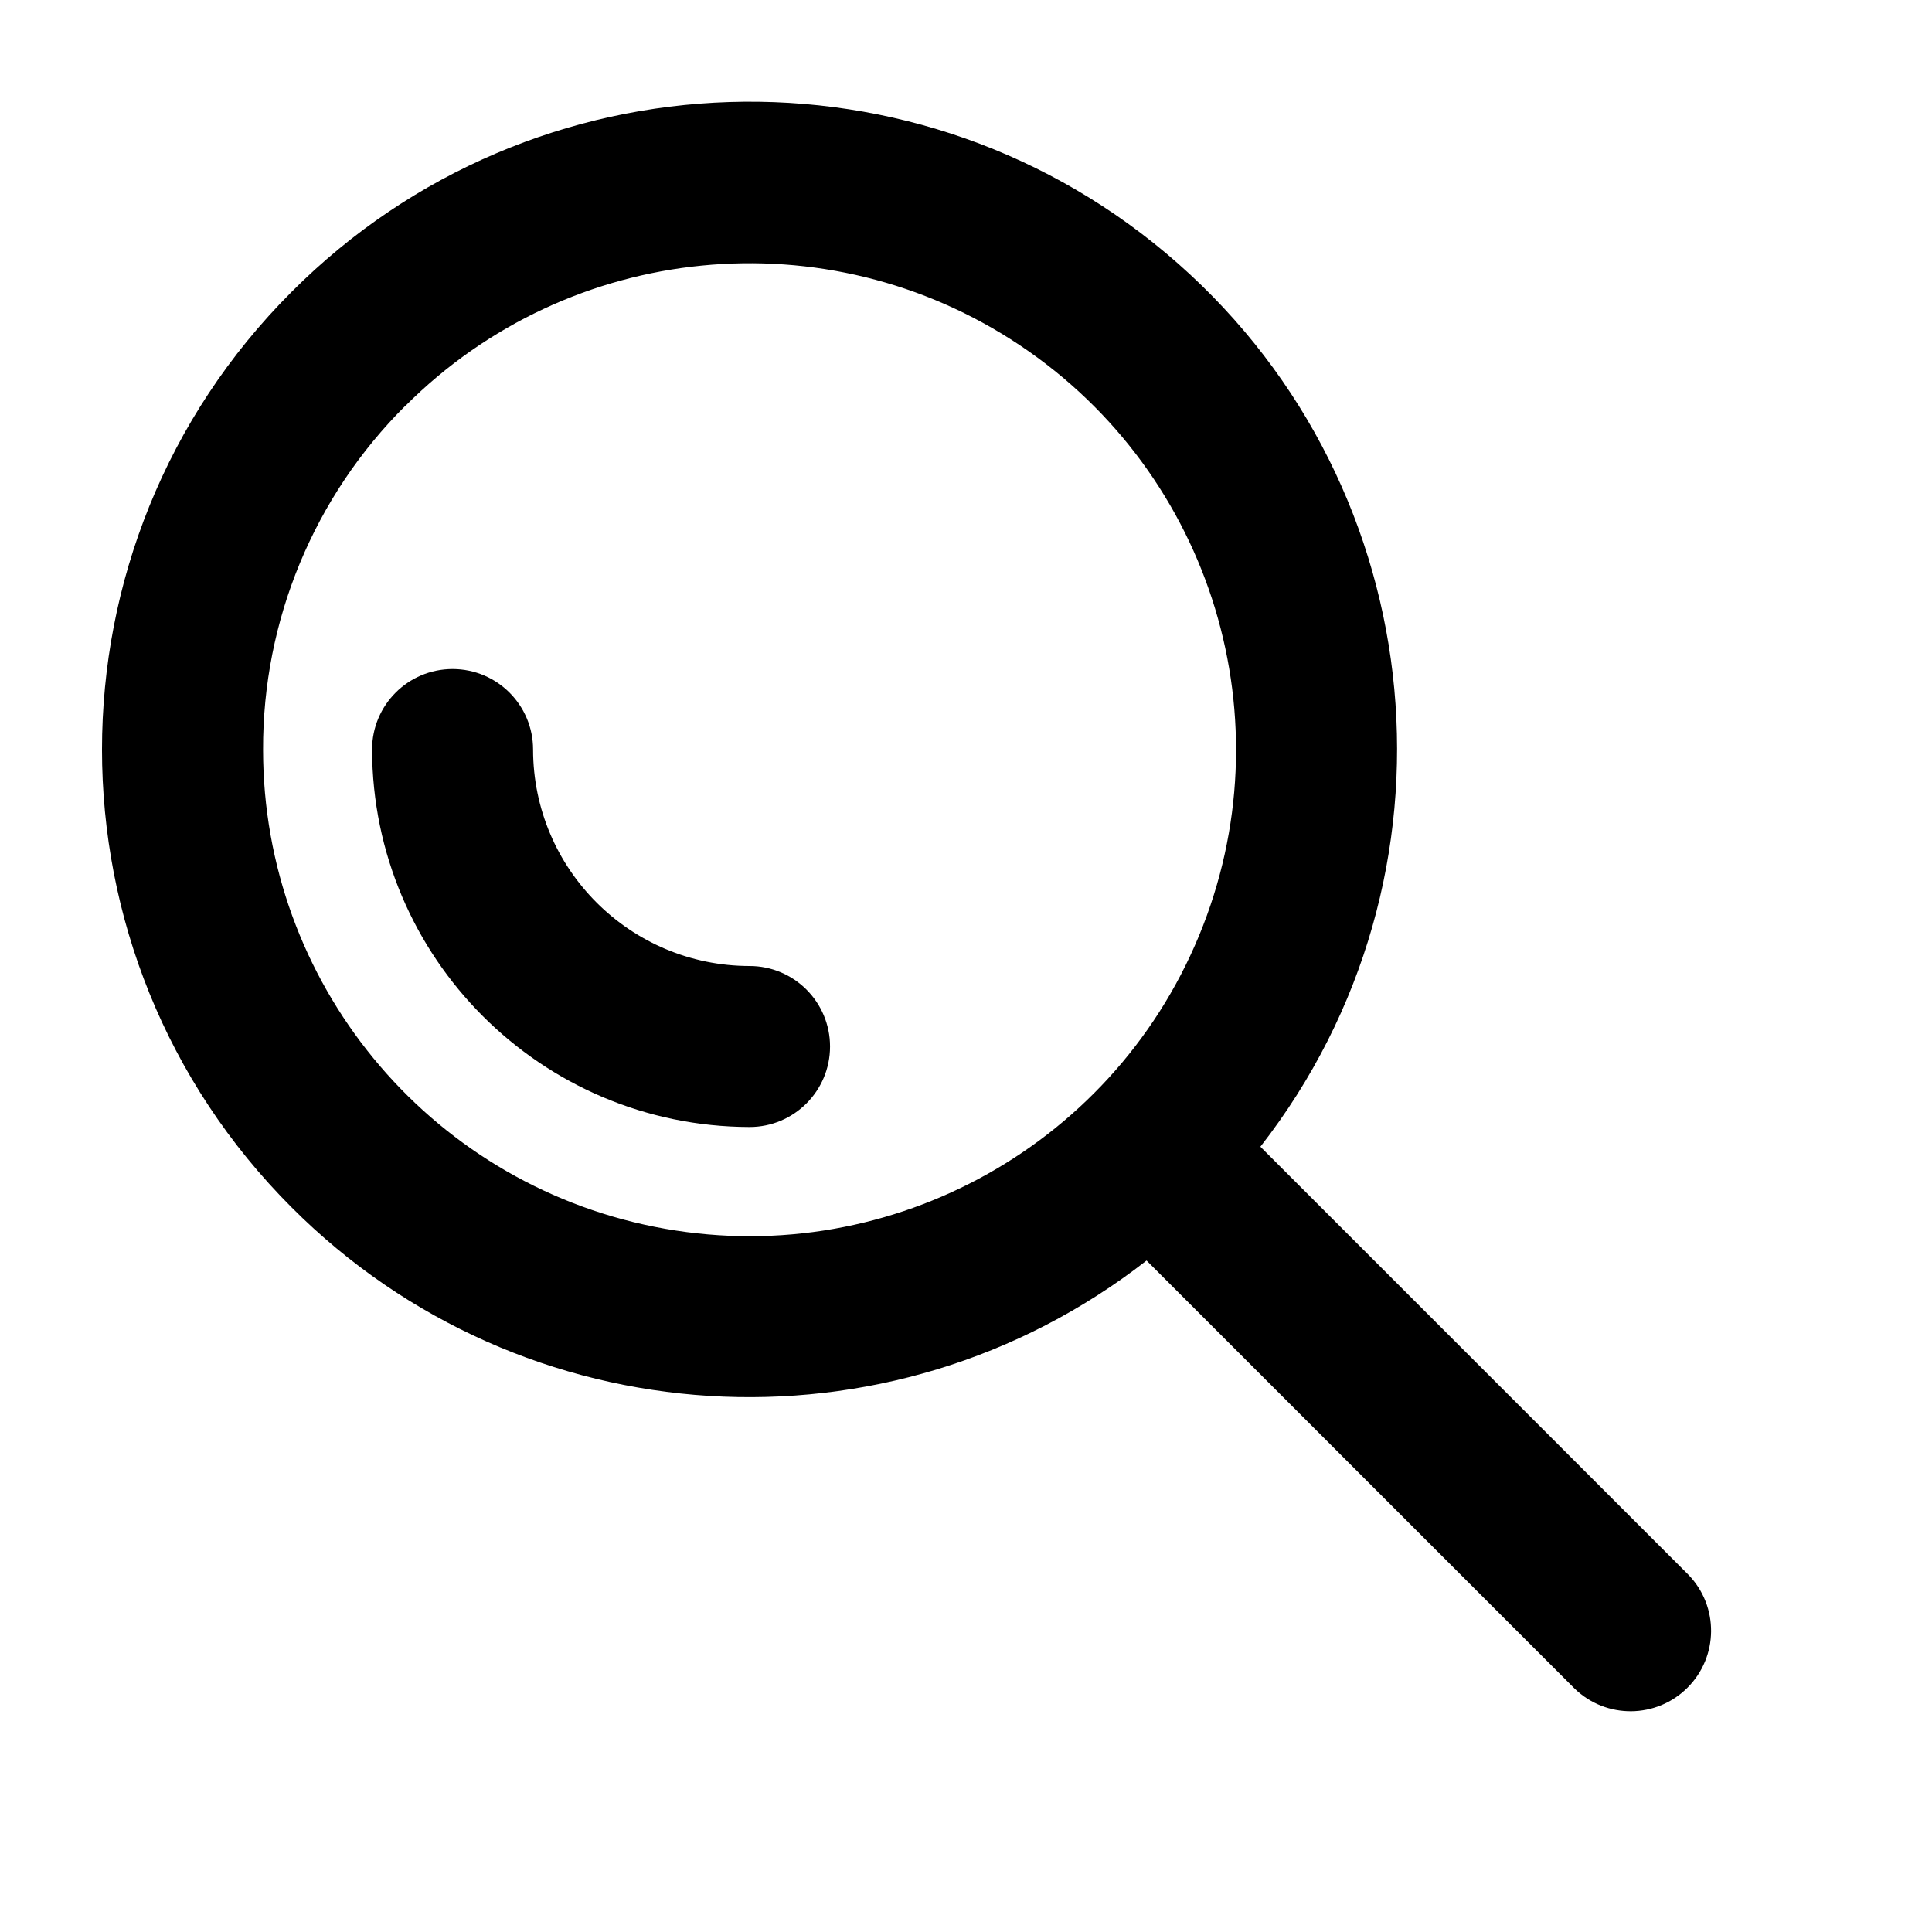
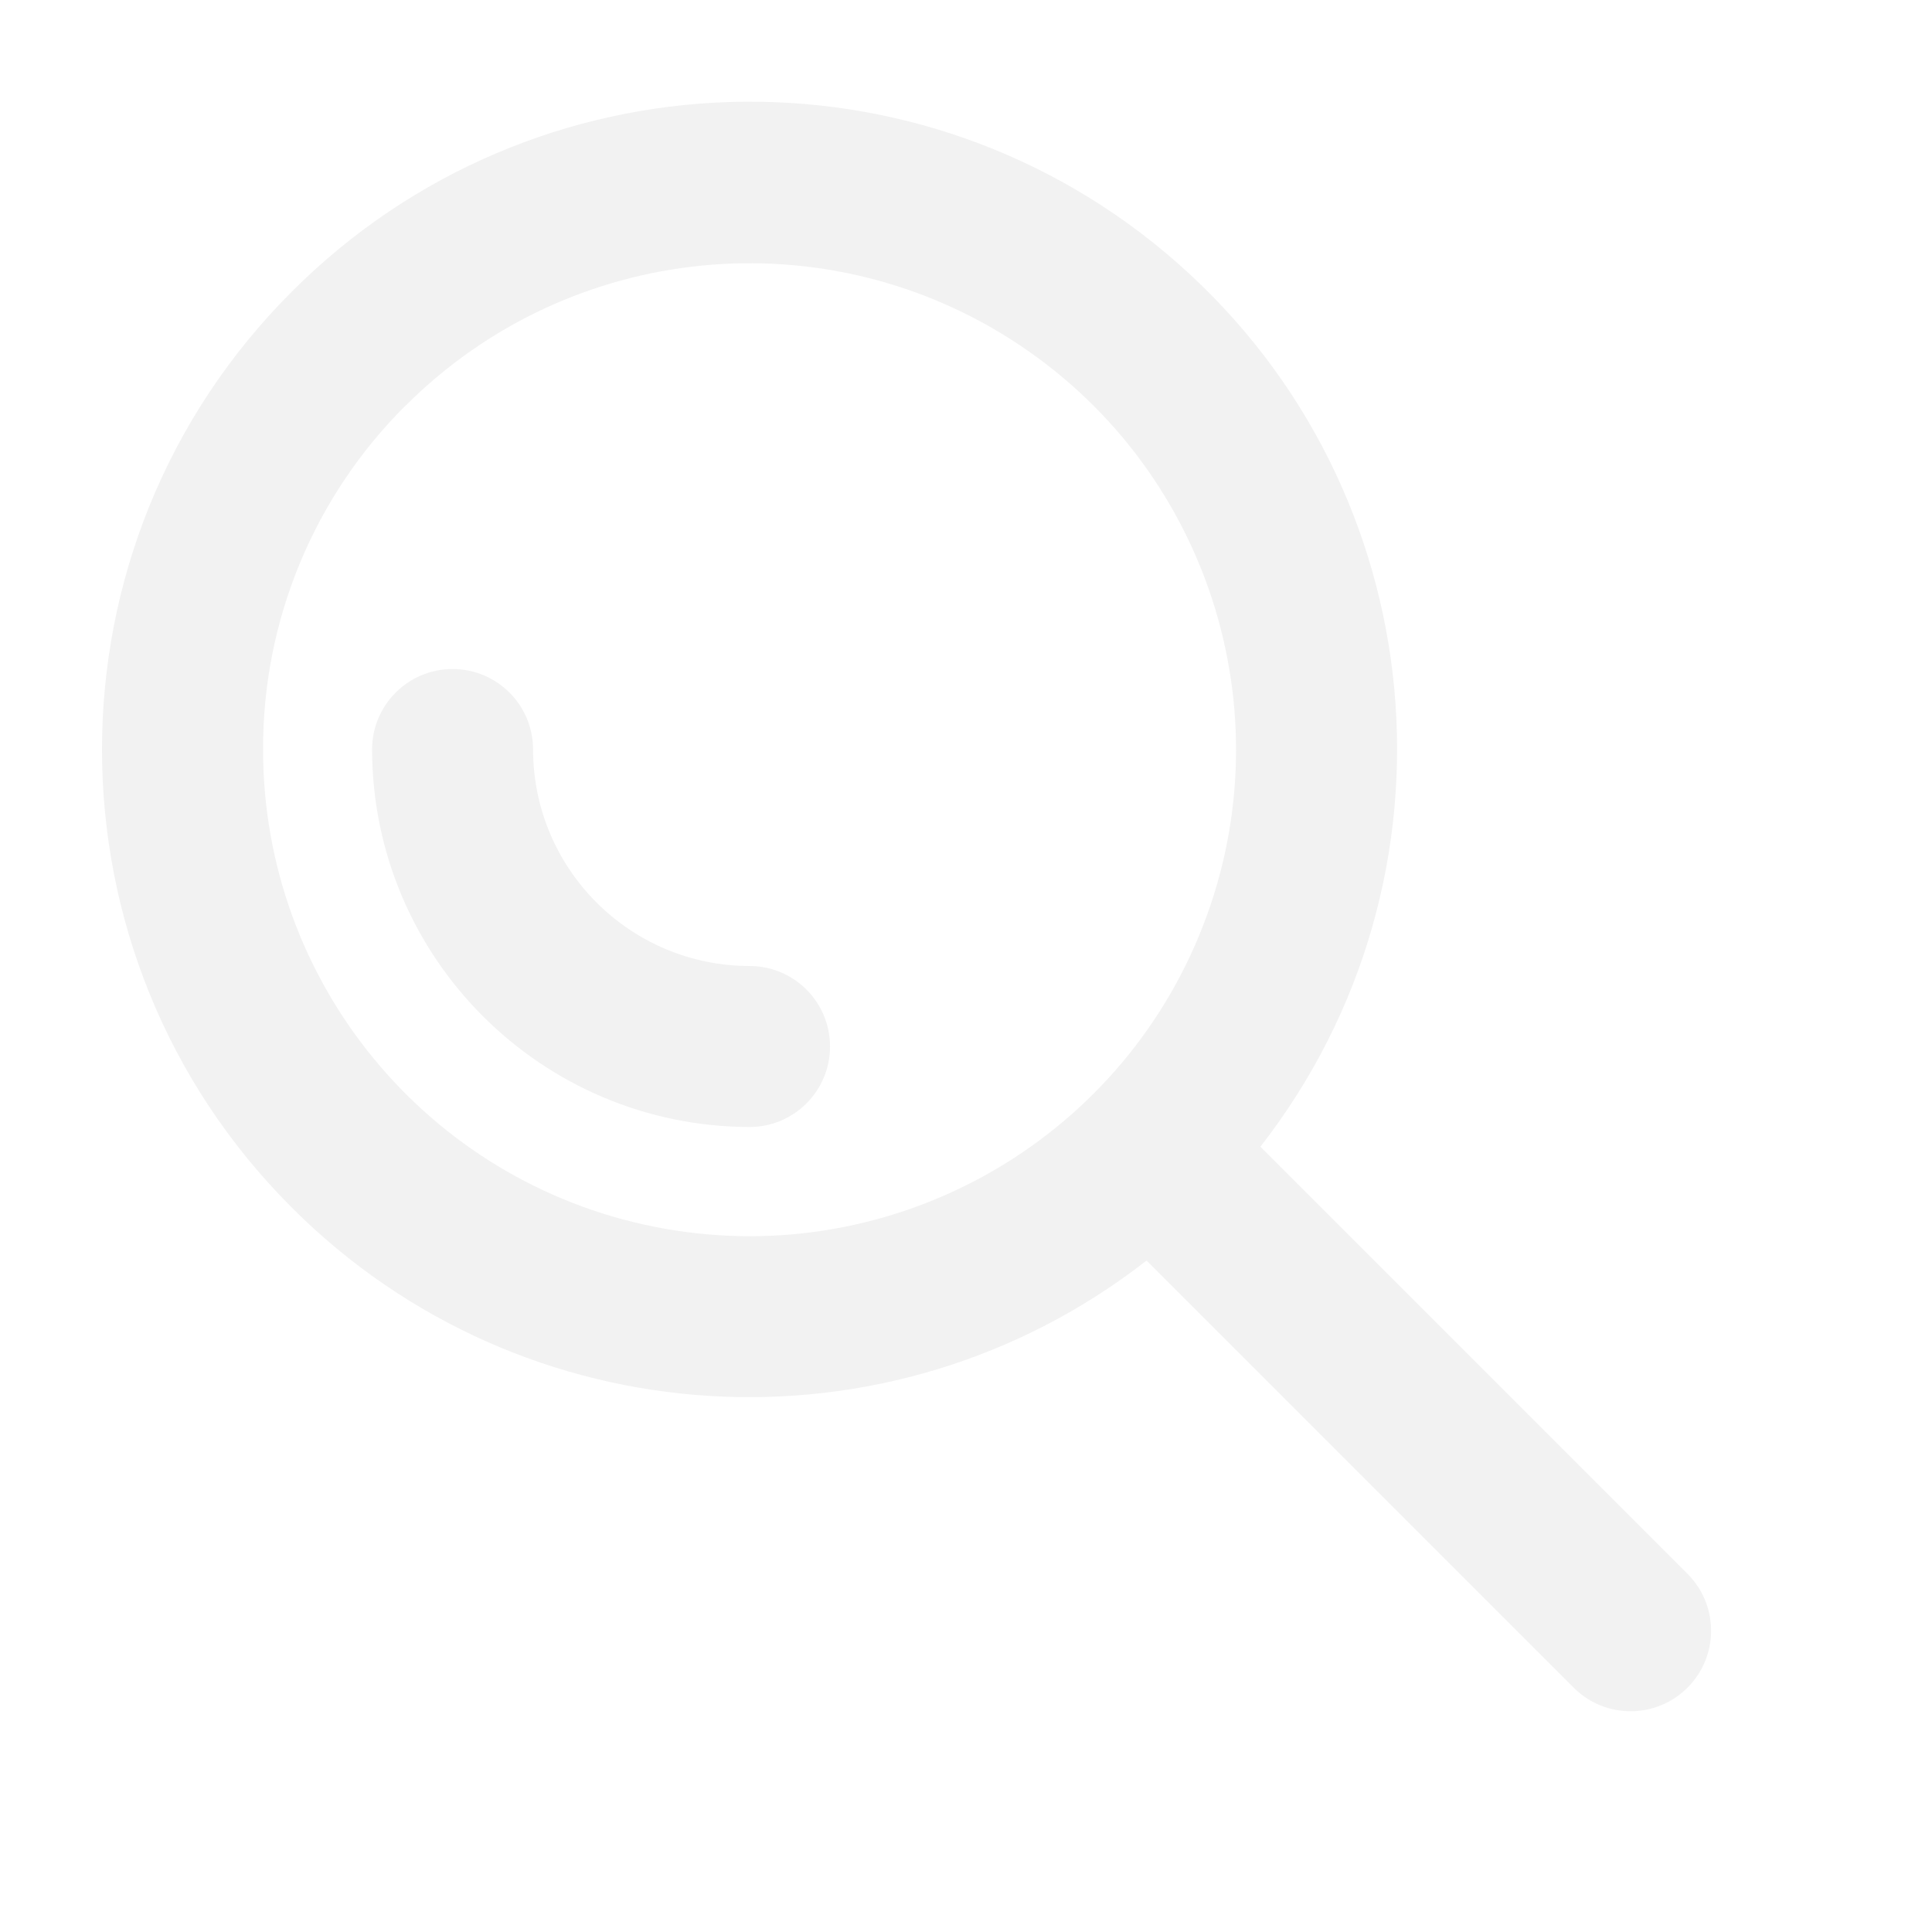
- <svg xmlns="http://www.w3.org/2000/svg" fill="#000000" width="800px" height="800px" viewBox="0 0 24 24">
+ <svg xmlns="http://www.w3.org/2000/svg" fill="#F2F2F2" width="800px" height="800px" viewBox="0 0 24 24">
  <path d="M3.624,15a8.03,8.03,0,0,0,10.619.659l5.318,5.318a1,1,0,0,0,1.414-1.414l-5.318-5.318A8.04,8.04,0,0,0,3.624,3.624,8.042,8.042,0,0,0,3.624,15Zm1.414-9.96a6.043,6.043,0,1,1-1.77,4.274A6,6,0,0,1,5.038,5.038ZM4.622,9.311a1,1,0,0,1,2,0A2.692,2.692,0,0,0,9.311,12a1,1,0,0,1,0,2A4.7,4.7,0,0,1,4.622,9.311Z" />
</svg>
